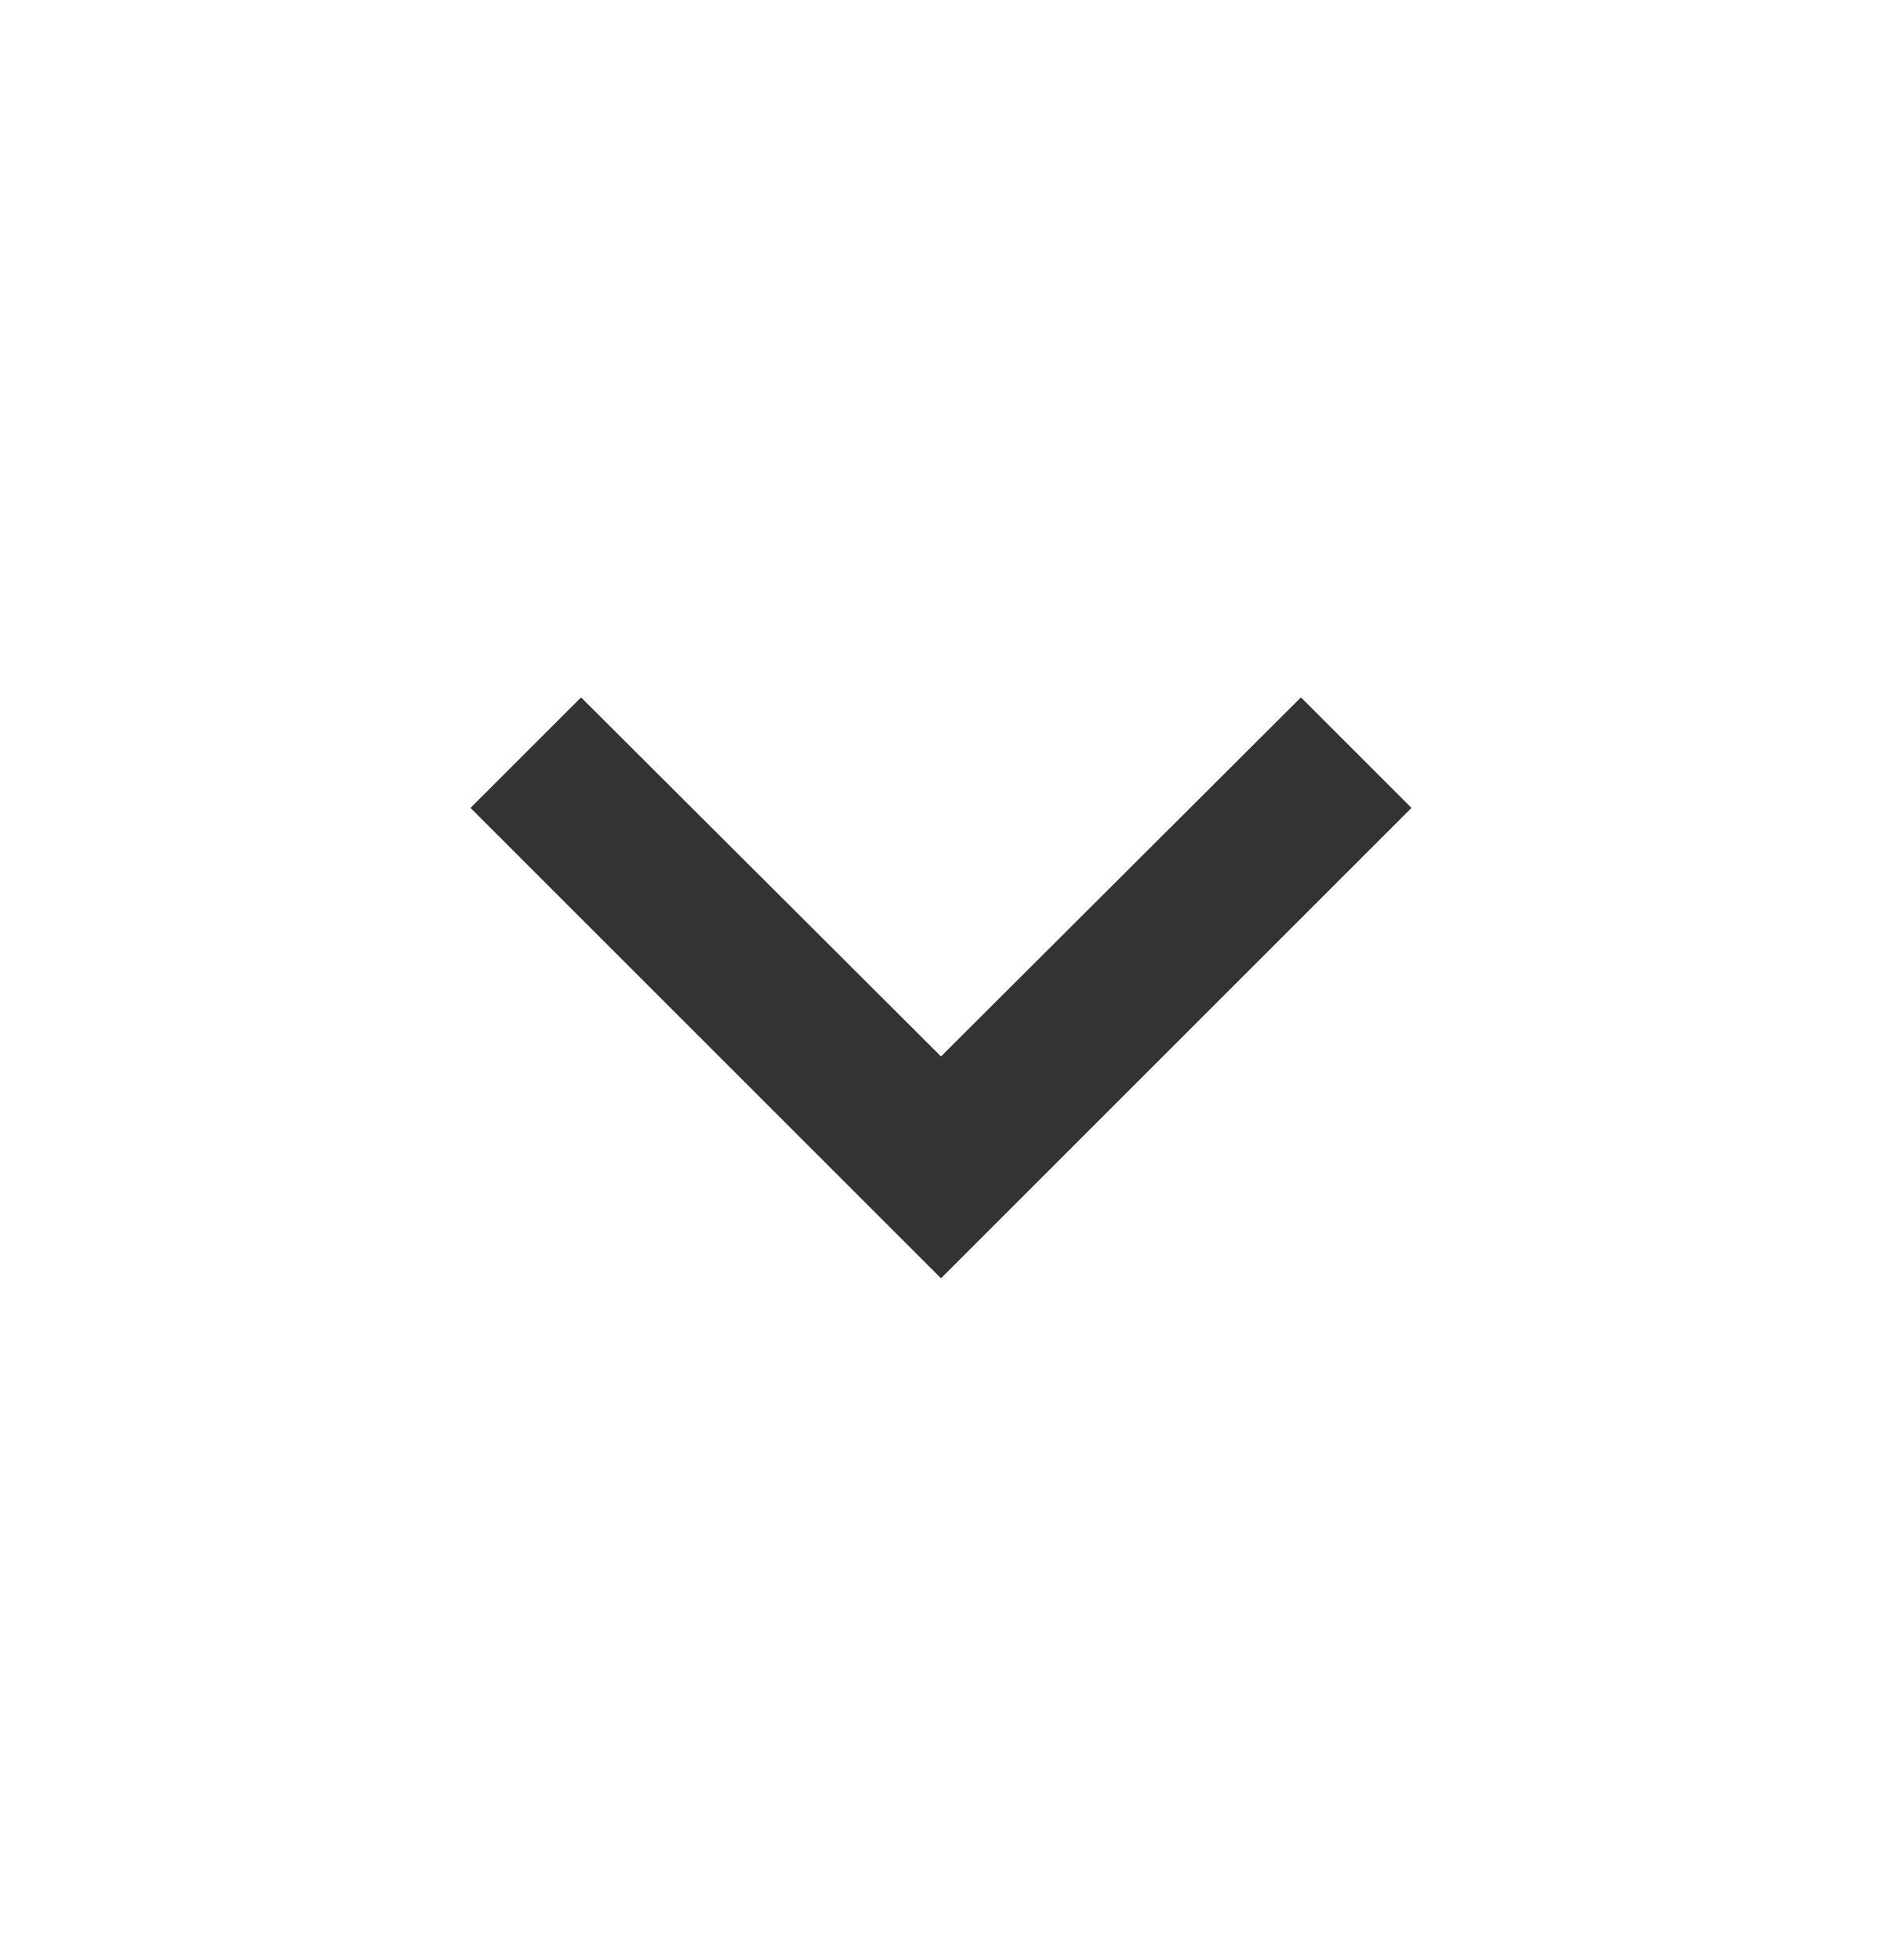
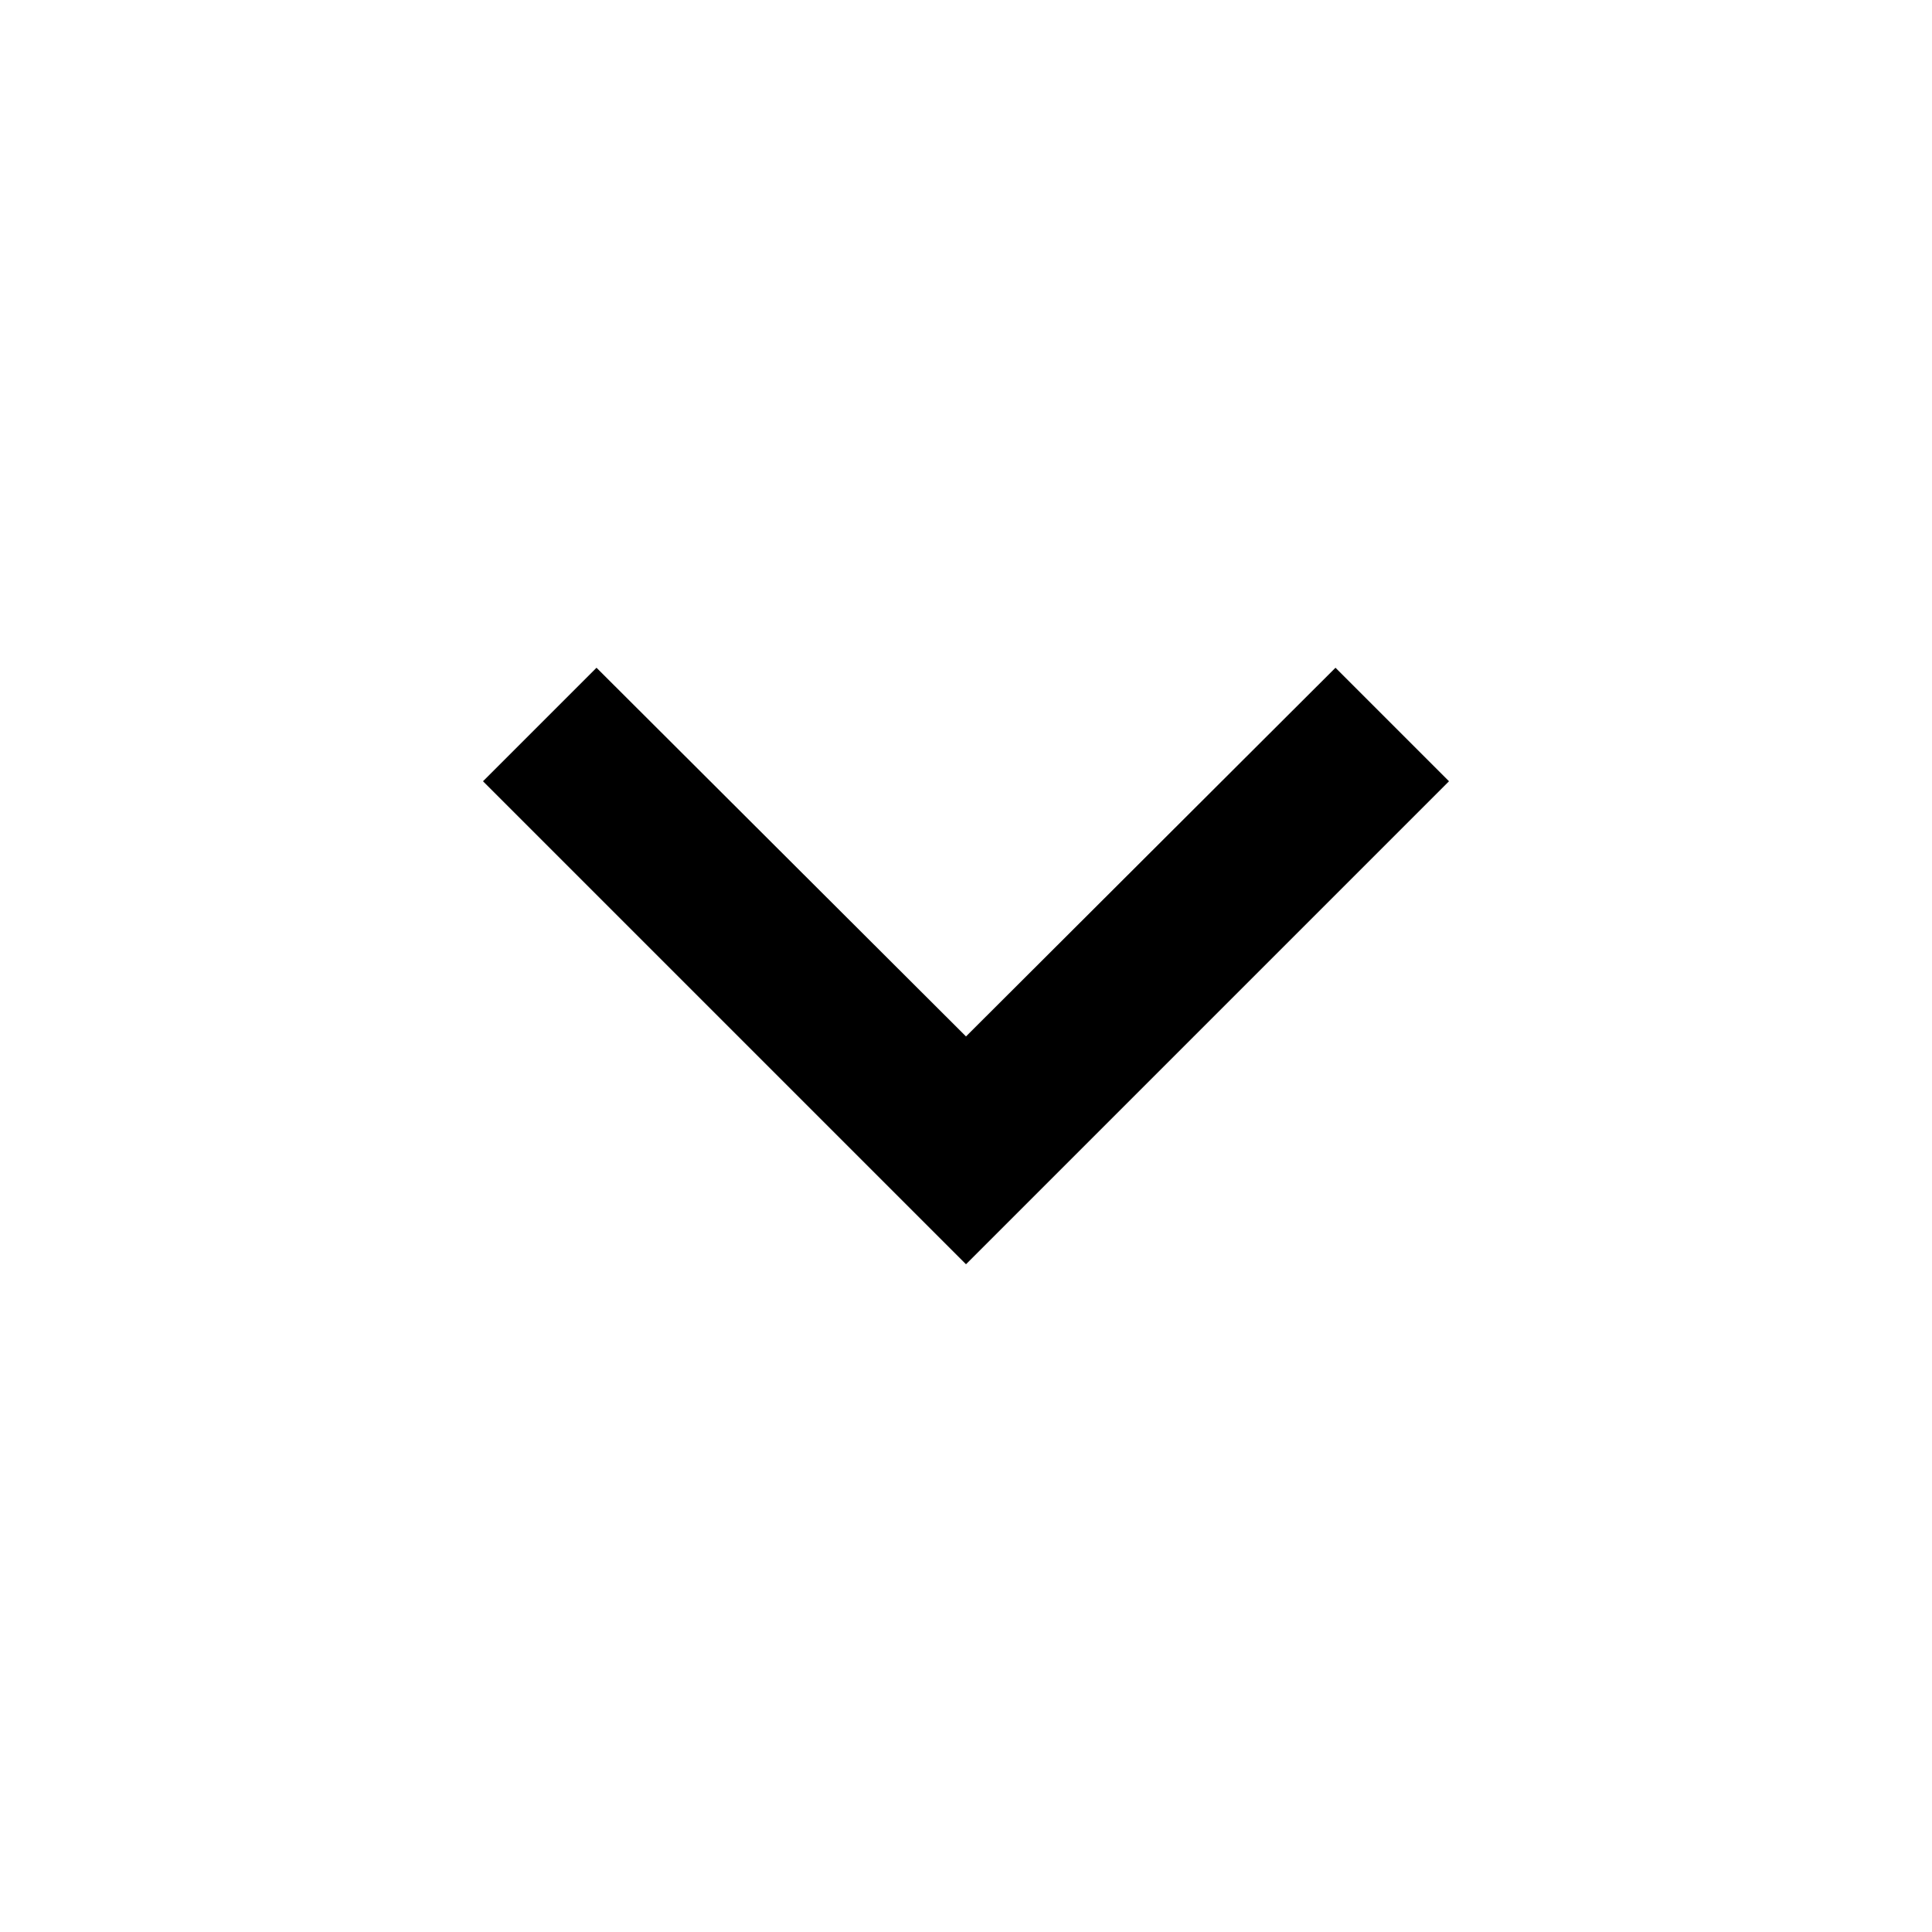
- <svg xmlns="http://www.w3.org/2000/svg" width="24" height="25" viewBox="0 0 24 25" fill="none">
-   <path d="M16.59 8.895L12 13.475L7.41 8.895L6 10.305L12 16.305L18 10.305L16.59 8.895Z" fill="#333333" />
+ <svg xmlns="http://www.w3.org/2000/svg" width="24" height="24" viewBox="0 0 24 24" fill="none">
+   <path d="M16.59 8.295L12 12.875L7.41 8.295L6 9.705L12 15.705L18 9.705L16.59 8.295Z" fill="currentColor" />
</svg>
